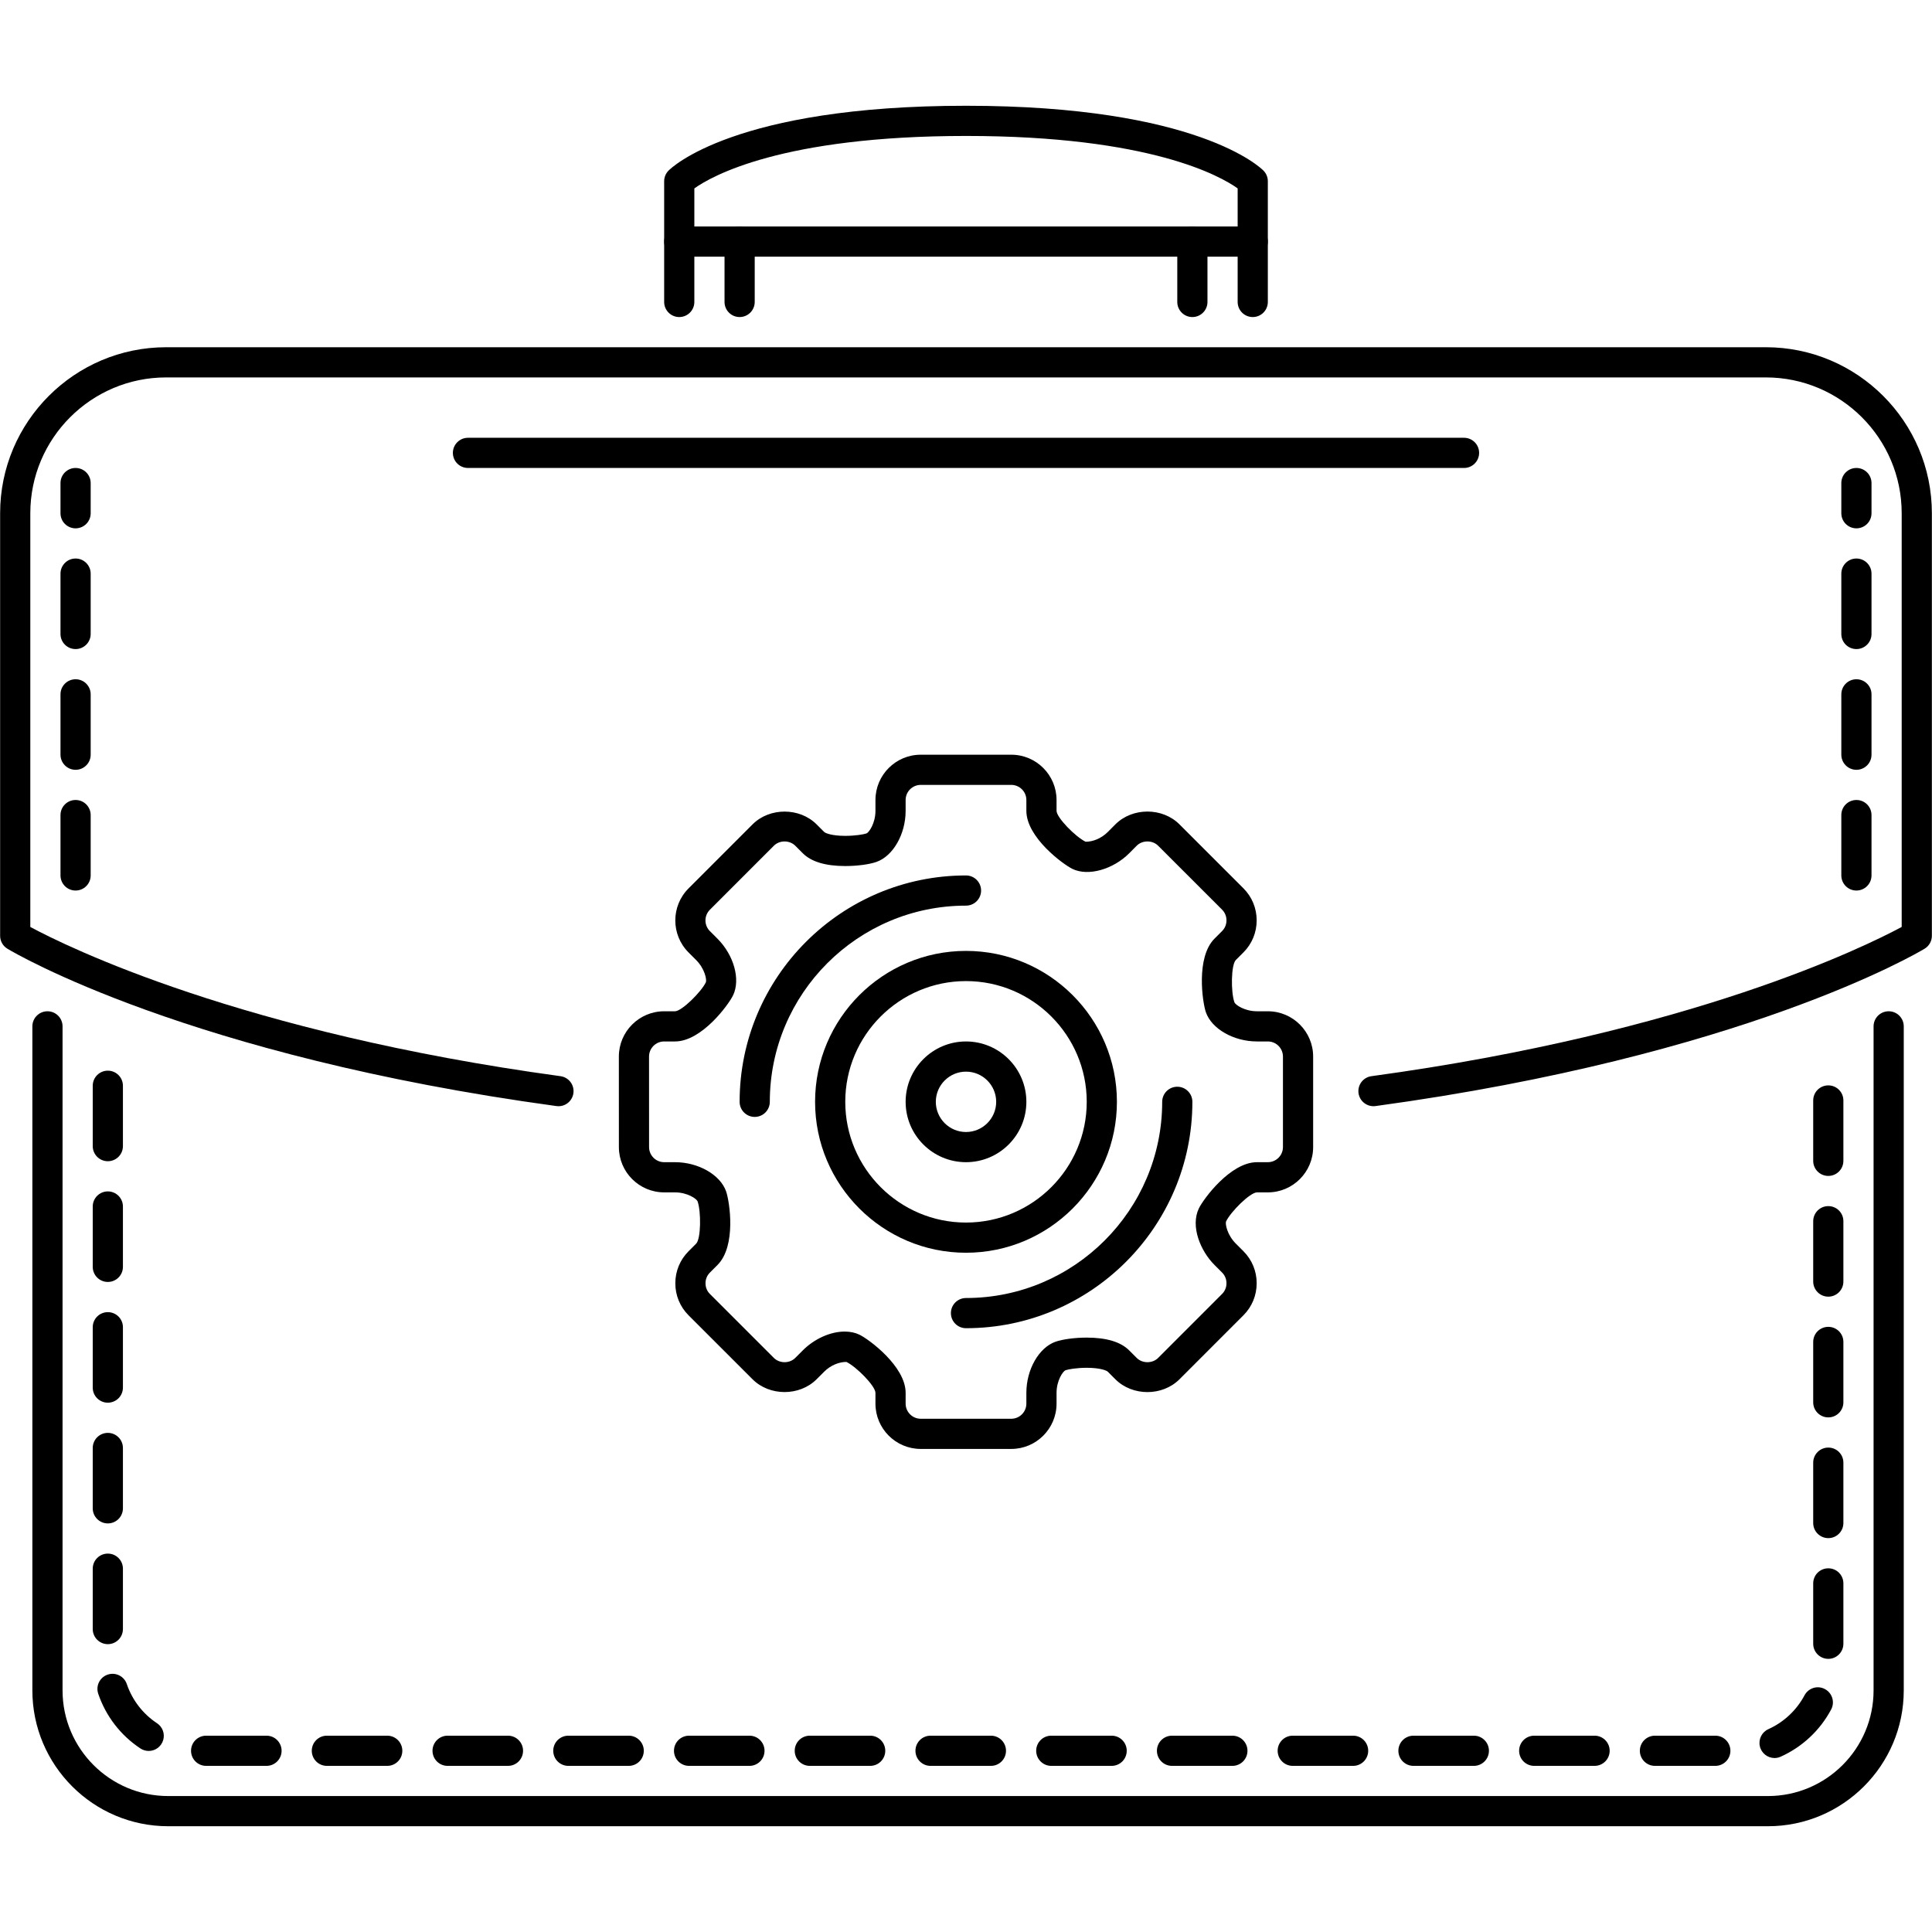
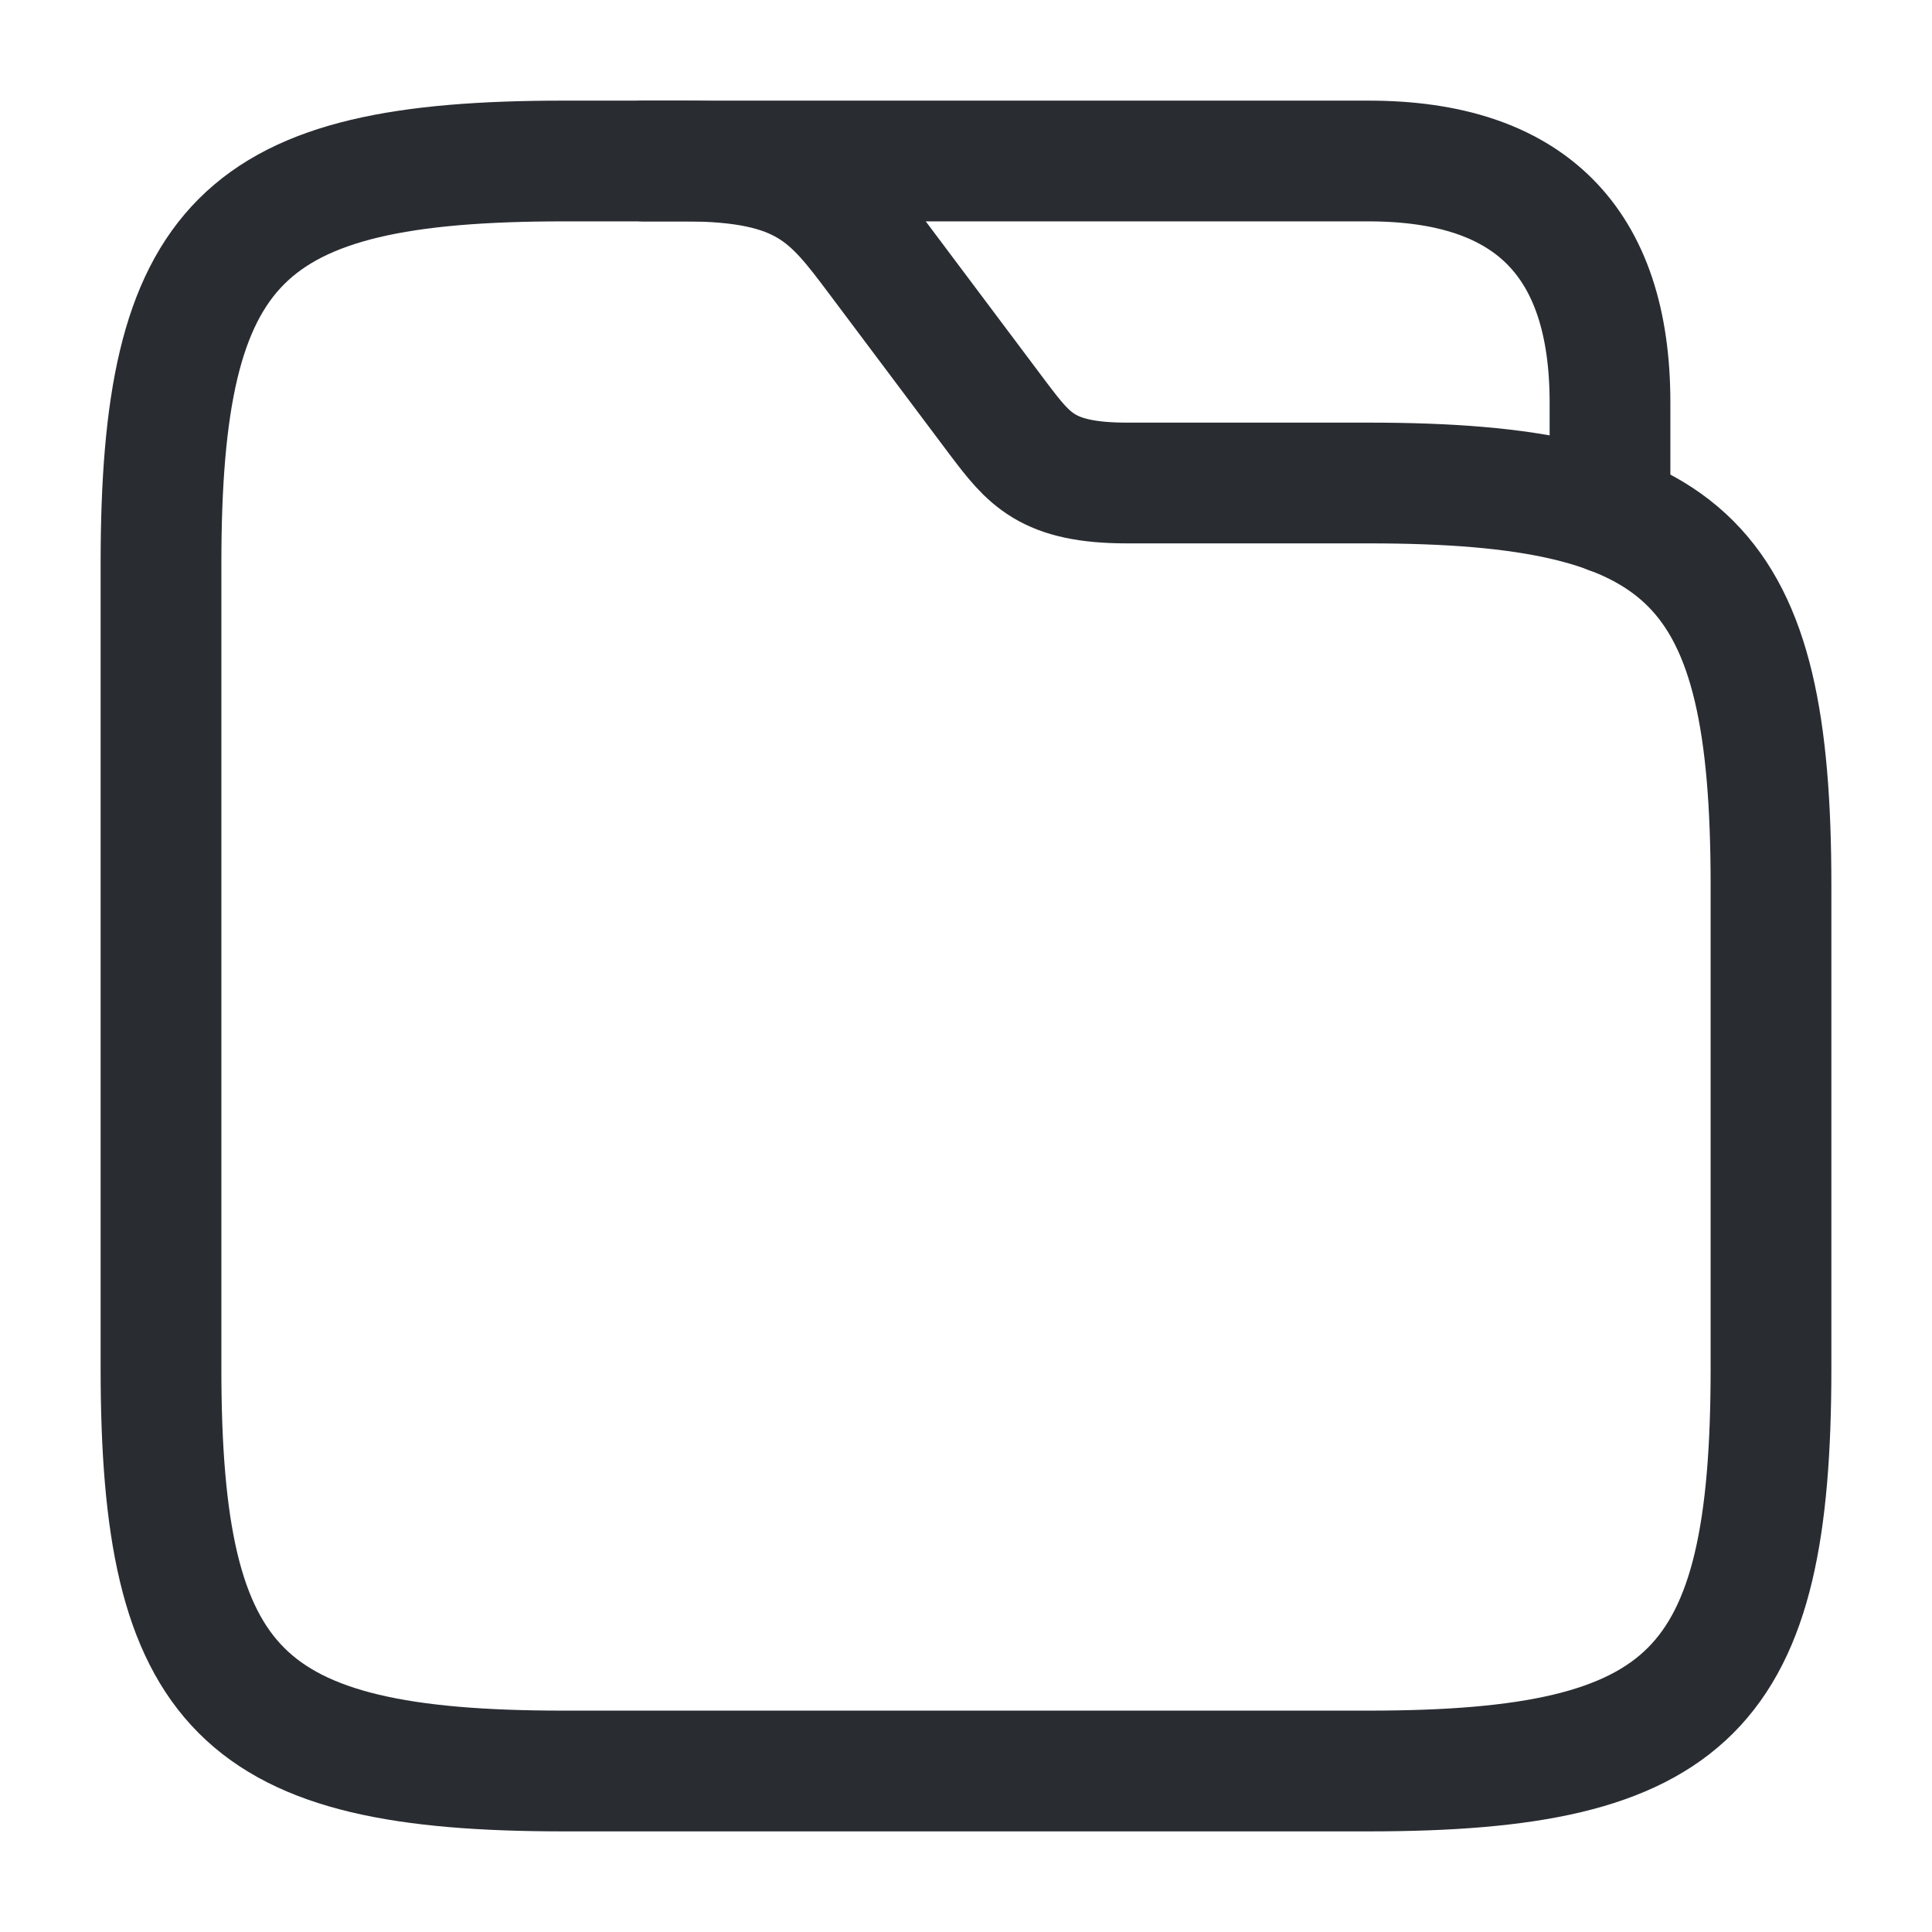
- <svg xmlns="http://www.w3.org/2000/svg" width="100px" height="100px" viewBox="0 0 1024 1024" fill="#000000" class="icon" version="1.1">
-   <path d="M512 663.98c-44.104 0-79.99-35.886-79.99-79.99S467.896 504 512 504s79.988 35.886 79.988 79.99S556.104 663.98 512 663.98z m0-143.982c-35.292 0-63.992 28.714-63.992 63.992s28.7 63.992 63.992 63.992 63.992-28.714 63.992-63.992-28.7-63.992-63.992-63.992z" fill="" />
-   <path d="M512 615.986c-17.638 0-31.996-14.342-31.996-31.996s14.358-31.996 31.996-31.996c17.636 0 31.996 14.342 31.996 31.996s-14.36 31.996-31.996 31.996z m0-47.994c-8.828 0-15.998 7.188-15.998 15.998s7.17 15.998 15.998 15.998c8.826 0 15.998-7.188 15.998-15.998s-7.172-15.998-15.998-15.998z" fill="" />
-   <path d="M535.996 767.966h-47.994c-13.232 0-23.996-10.764-23.996-23.998v-5.748c-0.032-3.624-10.124-13.842-15.404-16.374-3.796 0-8.296 1.704-11.764 5.172l-4.032 4.03c-9.03 9.03-24.902 9.03-33.934 0l-33.932-33.916a23.84 23.84 0 0 1-7-16.968 23.82 23.82 0 0 1 7-16.964l4.03-4.032c2.562-2.562 2.688-16.904 0.766-22.434-0.546-1.376-5.436-4.75-11.966-4.75h-5.75c-13.232 0-23.996-10.766-23.996-23.998l-0.016-47.994c0-13.23 10.764-23.996 23.998-23.996h5.764c3.562-0.032 13.904-10.24 16.358-15.374 0.546-1.368-0.578-7.202-5.172-11.794l-4.014-4.016c-9.358-9.358-9.358-24.574 0-33.932l33.932-33.948c9.032-9.032 24.904-9.032 33.934 0l4.032 4.03c0.532 0.532 3.75 2.062 11.186 2.062 5.124 0 9.732-0.764 11.232-1.288 1.376-0.554 4.75-5.436 4.75-11.976v-5.75c0-13.232 10.764-23.998 23.996-23.998h47.994c13.232 0 23.996 10.764 23.996 23.998v5.75c0.032 3.624 10.124 13.842 15.406 16.38 3.826 0.016 8.294-1.718 11.764-5.178l4.014-4.038c9.062-9.046 24.92-9.04 33.95-0.008l33.934 33.932c4.516 4.514 7 10.546 7 16.966 0 6.422-2.484 12.452-7 16.966l-4.032 4.032c-2.562 2.57-2.704 16.904-0.766 22.434 0.546 1.376 5.438 4.75 11.968 4.75h5.764c13.232 0 23.998 10.766 23.998 23.996v47.994c0 13.232-10.766 23.998-23.998 23.998h-5.764c-3.624 0.032-13.844 10.124-16.39 15.404-0.53 1.344 0.594 7.17 5.188 11.764l4.032 4.032a23.826 23.826 0 0 1 7 16.964c0 6.422-2.484 12.454-7 16.968l-33.934 33.948c-9.03 9.03-24.902 9.03-33.934 0l-4.044-4.044c-0.532-0.532-3.734-2.062-11.186-2.062-5.124 0-9.718 0.766-11.218 1.296-1.376 0.546-4.75 5.436-4.75 11.966v5.748c-0.004 13.236-10.768 23.998-24 23.998z m-88.316-62.21c2.89 0 5.532 0.546 7.842 1.656 5 2.404 24.482 16.748 24.482 30.808v5.748c0 4.406 3.594 8 7.998 8h47.994c4.406 0 8-3.594 8-8v-5.748c0-12.374 6.654-23.998 15.496-27.092 3.796-1.312 10.266-2.17 16.468-2.17 10.452 0 18.012 2.264 22.496 6.748l4.046 4.046c3 2.984 8.31 2.984 11.31 0l33.934-33.95a7.936 7.936 0 0 0 2.31-5.656 7.934 7.934 0 0 0-2.31-5.654l-4.032-4.032c-7.42-7.42-12.858-20.452-8.294-29.98 2.406-4.998 16.73-24.496 30.808-24.496h5.764a8.014 8.014 0 0 0 7.998-8v-47.994a8.014 8.014 0 0 0-7.998-7.998h-5.764c-12.36 0-24.014-6.654-27.092-15.498-1.794-5.188-5.374-29.042 4.578-38.994l4.032-4.032a7.922 7.922 0 0 0 2.31-5.656 7.918 7.918 0 0 0-2.31-5.654l-33.934-33.934c-3-2.984-8.31-2.984-11.31 0l-4.016 4.04c-8.516 8.53-21.668 12.31-30.012 8.302-5-2.406-24.48-16.74-24.48-30.808v-5.75c0-4.414-3.594-8-8-8H488a8.01 8.01 0 0 0-7.998 8v5.75c0 12.366-6.656 24.004-15.498 27.084-3.796 1.328-10.264 2.178-16.482 2.178-10.452 0-18.014-2.272-22.498-6.748l-4.03-4.032c-3-3-8.312-3-11.312 0l-33.932 33.95a7.996 7.996 0 0 0 0 11.31l4.014 4.016c8.734 8.724 12.296 21.622 8.296 29.988-2.376 4.99-16.654 24.488-30.792 24.488h-5.764c-4.406 0-8 3.594-8 7.998l0.016 47.994c0 4.406 3.594 8 7.998 8h5.75c12.358 0 24.012 6.654 27.09 15.498 1.876 5.406 5.5 28.902-4.578 38.994l-4.03 4.032a7.91 7.91 0 0 0-2.312 5.654c0 2.156 0.812 4.156 2.312 5.656l33.932 33.918c3 3 8.312 3 11.312 0l4.03-4.032c6.142-6.136 14.642-9.948 22.156-9.948z" fill="" />
-   <path d="M400.014 591.988a7.994 7.994 0 0 1-7.998-7.998c0-66.164 53.82-119.984 119.984-119.984 4.422 0 7.998 3.578 7.998 8s-3.576 8-7.998 8c-57.336 0-103.986 46.65-103.986 103.986a7.994 7.994 0 0 1-8 7.996zM512 703.974c-4.422 0-8-3.578-8-7.998 0-4.422 3.578-8 8-8 57.336 0 103.986-46.65 103.986-103.986 0-4.422 3.576-7.998 7.998-7.998s8 3.576 8 7.998c0 66.162-53.822 119.984-119.984 119.984z" fill="" />
-   <path d="M937.04 967.942H89.148c-39.698 0-71.992-32.292-71.992-71.992V543.996c0-4.422 3.578-8 8-8 4.422 0 8 3.578 8 8v351.954c0 30.872 25.122 55.992 55.994 55.992H937.04c30.872 0 55.992-25.122 55.992-55.992V543.996c0-4.422 3.578-8 7.998-8 4.422 0 8 3.578 8 8v351.954c0 39.698-32.294 71.992-71.99 71.992z" fill="" />
-   <path d="M909.15 935.946h-31.994c-4.422 0-8-3.578-8-8s3.578-7.998 8-7.998h31.994c4.422 0 8 3.576 8 7.998s-3.578 8-8 8z m-63.99 0h-31.996c-4.422 0-8-3.578-8-8s3.578-7.998 8-7.998h31.996c4.42 0 7.998 3.576 7.998 7.998s-3.578 8-7.998 8z m-63.992 0h-31.996c-4.422 0-8-3.578-8-8s3.578-7.998 8-7.998h31.996c4.422 0 7.998 3.576 7.998 7.998s-3.576 8-7.998 8z m-63.992 0H685.18c-4.422 0-7.998-3.578-7.998-8s3.576-7.998 7.998-7.998h31.996c4.422 0 8 3.576 8 7.998s-3.578 8-8 8z m-63.992 0h-31.996c-4.42 0-7.998-3.578-7.998-8s3.578-7.998 7.998-7.998h31.996c4.422 0 8 3.576 8 7.998s-3.578 8-8 8z m-63.992 0h-31.994c-4.422 0-8-3.578-8-8s3.578-7.998 8-7.998h31.994c4.422 0 8 3.576 8 7.998s-3.578 8-8 8z m-63.99 0h-31.996c-4.422 0-8-3.578-8-8s3.578-7.998 8-7.998h31.996c4.42 0 7.998 3.576 7.998 7.998s-3.578 8-7.998 8z m-63.994 0h-31.996c-4.42 0-7.998-3.578-7.998-8s3.578-7.998 7.998-7.998h31.996c4.422 0 8 3.576 8 7.998s-3.578 8-8 8z m-63.992 0H365.22c-4.42 0-8-3.578-8-8s3.578-7.998 8-7.998h31.996c4.422 0 8 3.576 8 7.998s-3.578 8-8 8z m-63.99 0h-31.996c-4.422 0-8-3.578-8-8s3.578-7.998 8-7.998h31.996c4.42 0 8 3.576 8 7.998s-3.58 8-8 8z m-63.992 0h-31.996c-4.422 0-8-3.578-8-8s3.578-7.998 8-7.998h31.996c4.42 0 7.998 3.576 7.998 7.998s-3.576 8-7.998 8z m-63.992 0H173.246c-4.42 0-7.998-3.578-7.998-8s3.578-7.998 7.998-7.998h31.996c4.422 0 8 3.576 8 7.998s-3.578 8-8 8z m-63.992 0H109.254c-4.42 0-8-3.578-8-8s3.578-7.998 8-7.998h31.996c4.422 0 8 3.576 8 7.998s-3.578 8-8 8z m799.302-4.156a8.004 8.004 0 0 1-3.262-15.31 40.638 40.638 0 0 0 19.136-17.92c2.078-3.906 6.938-5.422 10.812-3.312a7.99 7.99 0 0 1 3.31 10.812 56.586 56.586 0 0 1-26.73 25.012 7.892 7.892 0 0 1-3.266 0.718zM78.822 928.04a8.034 8.034 0 0 1-4.406-1.328 56.472 56.472 0 0 1-22.358-29.012c-1.406-4.188 0.844-8.716 5.032-10.124s8.718 0.844 10.124 5.03a40.492 40.492 0 0 0 16.014 20.748 8.006 8.006 0 0 1-4.406 14.686z m890.214-48.808c-4.422 0-8-3.592-8-7.998v-31.996c0-4.438 3.578-8 8-8a7.984 7.984 0 0 1 7.998 8v31.996a8.004 8.004 0 0 1-7.998 7.998z m-911.884-7.794c-4.422 0-8-3.578-8-8v-31.996c0-4.42 3.578-7.998 8-7.998s8 3.578 8 7.998v31.996c0 4.422-3.578 8-8 8z m911.884-56.196c-4.422 0-8-3.594-8-8v-31.996a7.984 7.984 0 0 1 8-7.998c4.42 0 7.998 3.56 7.998 7.998v31.996c0 4.406-3.578 8-7.998 8z m-911.884-7.796c-4.422 0-8-3.578-8-7.998v-31.996c0-4.422 3.578-8 8-8s8 3.578 8 8v31.996a7.994 7.994 0 0 1-8 7.998z m911.884-56.196c-4.422 0-8-3.594-8-8v-31.996a7.984 7.984 0 0 1 8-7.998 7.984 7.984 0 0 1 7.998 7.998v31.996c0 4.406-3.578 8-7.998 8z m-911.884-7.796c-4.422 0-8-3.578-8-7.998V703.46c0-4.422 3.578-7.998 8-7.998s8 3.576 8 7.998v31.996a7.994 7.994 0 0 1-8 7.998z m911.884-56.196c-4.422 0-8-3.594-8-7.998v-31.996c0-4.438 3.578-8 8-8a7.984 7.984 0 0 1 7.998 8v31.996a8.004 8.004 0 0 1-7.998 7.998z m-911.884-7.796c-4.422 0-8-3.578-8-8v-31.996c0-4.42 3.578-7.998 8-7.998s8 3.578 8 7.998v31.996c0 4.422-3.578 8-8 8z m911.884-56.196c-4.422 0-8-3.594-8-7.998v-31.996a7.984 7.984 0 0 1 8-7.998c4.42 0 7.998 3.56 7.998 7.998v31.996a8.004 8.004 0 0 1-7.998 7.998z m-911.884-7.796c-4.422 0-8-3.578-8-7.998v-31.996c0-4.422 3.578-8 8-8s8 3.578 8 8v31.996a7.994 7.994 0 0 1-8 7.998zM296.012 586.318c-0.36 0-0.734-0.016-1.094-0.078C100.052 559.648 7.768 505.164 3.94 502.852a7.986 7.986 0 0 1-3.874-6.85V272.032c0-48.518 39.478-87.99 87.988-87.99h847.89c48.508 0 87.988 39.472 87.988 87.99v223.97a7.986 7.986 0 0 1-3.876 6.85c-3.828 2.312-96.144 56.796-291.01 83.388-4.342 0.578-8.404-2.468-8.998-6.844a7.982 7.982 0 0 1 6.844-8.998c169.46-23.122 261.636-68.664 281.042-79.092V272.032c0-39.7-32.292-71.992-71.99-71.992H88.054c-39.698 0-71.99 32.292-71.99 71.992v219.276c19.388 10.428 111.546 55.956 281.01 79.092a7.98 7.98 0 0 1 6.842 8.998 7.986 7.986 0 0 1-7.904 6.92z" fill="" />
-   <path d="M40.06 472.004a7.994 7.994 0 0 1-7.998-8v-31.996c0-4.422 3.578-8 7.998-8 4.422 0 8 3.578 8 8v31.996c0 4.424-3.578 8-8 8z m0-63.99a7.994 7.994 0 0 1-7.998-8v-31.996a7.994 7.994 0 0 1 7.998-7.998c4.422 0 8 3.578 8 7.998v31.996c0 4.422-3.578 8-8 8z m0-63.992a7.994 7.994 0 0 1-7.998-8v-31.996c0-4.42 3.578-8 7.998-8 4.422 0 8 3.578 8 8v31.996c0 4.422-3.578 8-8 8z m0-63.992a7.994 7.994 0 0 1-7.998-7.998v-15.998c0-4.422 3.578-8 7.998-8 4.422 0 8 3.578 8 8v15.998a7.994 7.994 0 0 1-8 7.998zM983.938 472.004a7.994 7.994 0 0 1-7.998-8v-31.996c0-4.422 3.578-8 7.998-8 4.422 0 8 3.578 8 8v31.996c0 4.424-3.578 8-8 8z m0-63.99a7.994 7.994 0 0 1-7.998-8v-31.996a7.994 7.994 0 0 1 7.998-7.998c4.422 0 8 3.578 8 7.998v31.996c0 4.422-3.578 8-8 8z m0-63.992a7.994 7.994 0 0 1-7.998-8v-31.996c0-4.42 3.578-8 7.998-8 4.422 0 8 3.578 8 8v31.996c0 4.422-3.578 8-8 8z m0-63.992a7.994 7.994 0 0 1-7.998-7.998v-15.998c0-4.422 3.578-8 7.998-8 4.422 0 8 3.578 8 8v15.998a7.994 7.994 0 0 1-8 7.998zM775.964 248.034H248.034a7.994 7.994 0 0 1-7.998-7.998c0-4.422 3.578-8 7.998-8h527.932a7.998 7.998 0 1 1-0.002 15.998zM663.98 136.048H360.02c-4.422 0-8-3.578-8-8V96.052c0-2.084 0.812-4.084 2.266-5.576 1.36-1.406 34.872-34.418 157.714-34.418s156.354 33.012 157.712 34.418a7.986 7.986 0 0 1 2.266 5.576v31.996c0 4.422-3.578 8-7.998 8z m-295.962-15.998H655.98v-20.2c-8.936-6.39-46.212-27.792-143.98-27.792-97.582 0-134.904 21.326-143.982 27.808v20.184z" fill="" />
-   <path d="M360.02 168.044c-4.422 0-8-3.578-8-8V128.048a7.994 7.994 0 0 1 8-7.998 7.994 7.994 0 0 1 7.998 7.998v31.996c0 4.422-3.578 8-7.998 8z" fill="" />
-   <path d="M392.016 168.044c-4.422 0-8-3.578-8-8V128.048a7.994 7.994 0 0 1 8-7.998 7.994 7.994 0 0 1 7.998 7.998v31.996c0 4.422-3.578 8-7.998 8z" fill="" />
-   <path d="M631.984 168.044c-4.422 0-8-3.578-8-8V128.048c0-4.42 3.578-7.998 8-7.998s7.998 3.578 7.998 7.998v31.996c0 4.422-3.576 8-7.998 8z" fill="" />
-   <path d="M663.98 168.044c-4.422 0-8-3.578-8-8V128.048a7.994 7.994 0 0 1 8-7.998 7.994 7.994 0 0 1 7.998 7.998v31.996c0 4.422-3.578 8-7.998 8z" fill="" />
+ <svg xmlns="http://www.w3.org/2000/svg" width="800px" height="800px" viewBox="0 0 24 24" fill="none">
+   <path d="M22 11V17C22 21 21 22 17 22H7C3 22 2 21 2 17V7C2 3 3 2 7 2H8.5C10 2 10.33 2.44 10.9 3.2L12.4 5.2C12.78 5.7 13 6 14 6H17C21 6 22 7 22 11Z" stroke="#292D32" stroke-width="1.5" stroke-miterlimit="10" />
+   <path d="M8 2H17C19 2 20 3 20 5V6.38" stroke="#292D32" stroke-width="1.5" stroke-miterlimit="10" stroke-linecap="round" stroke-linejoin="round" />
</svg>
